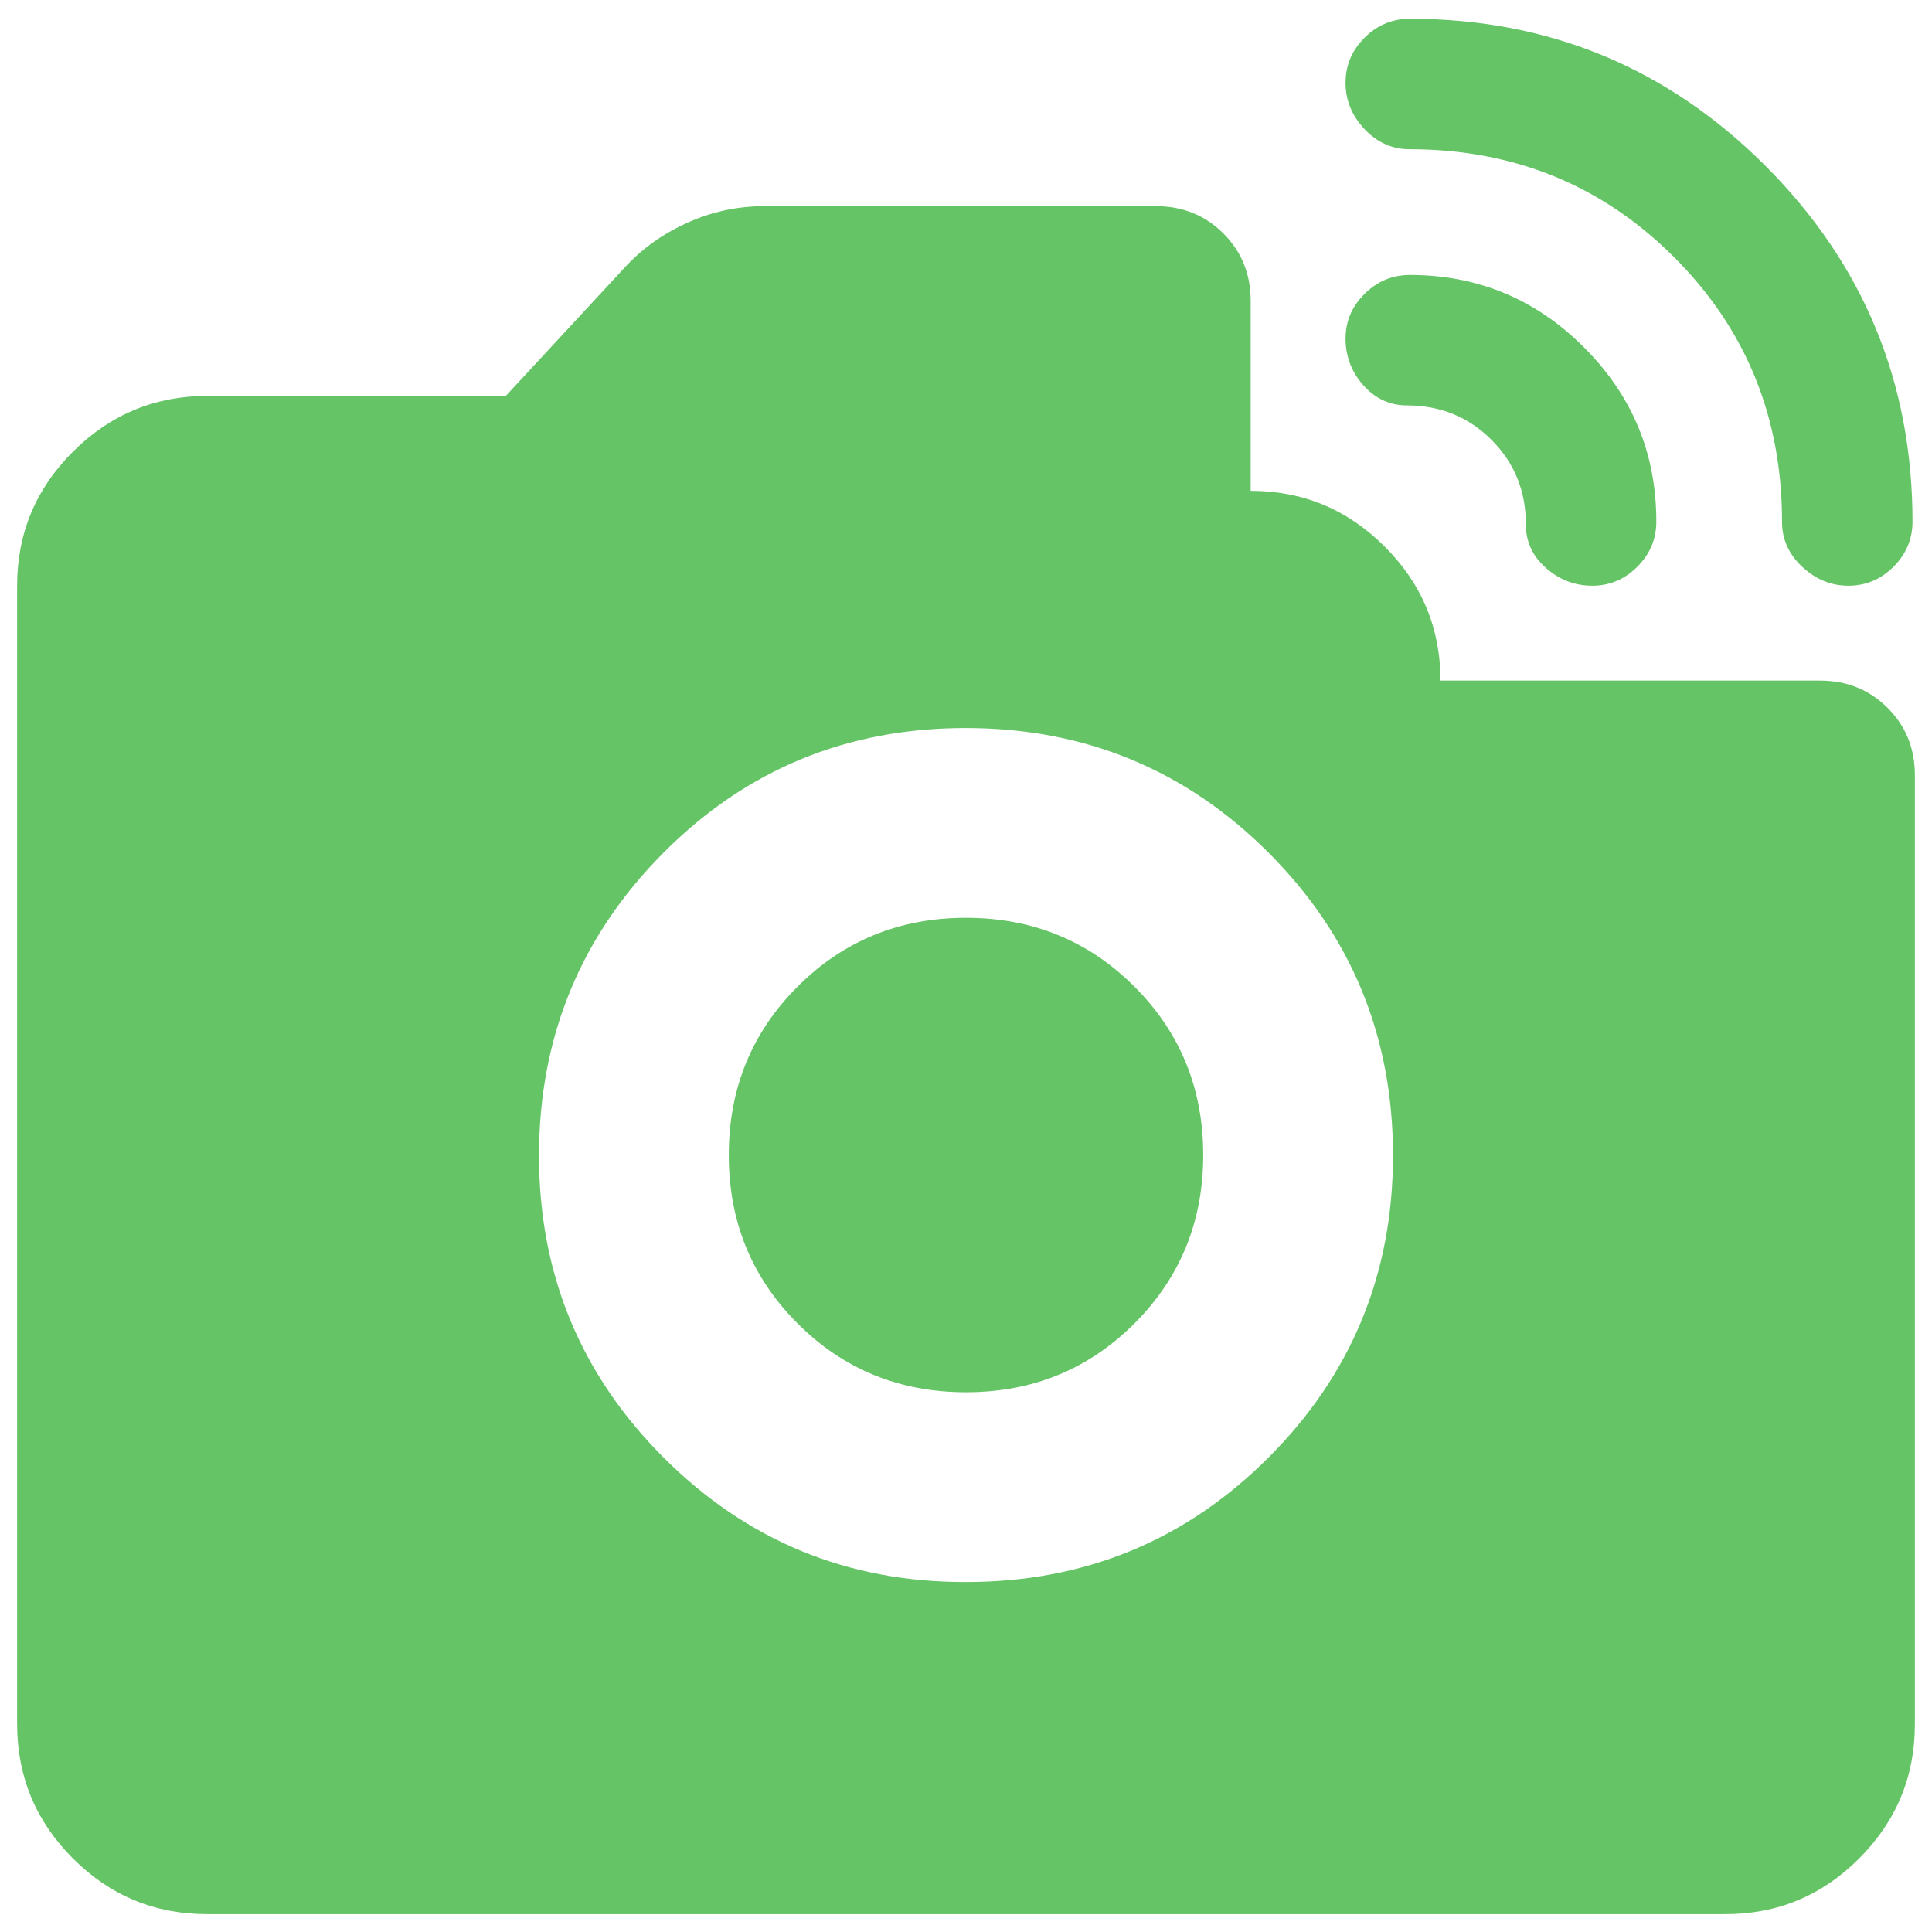
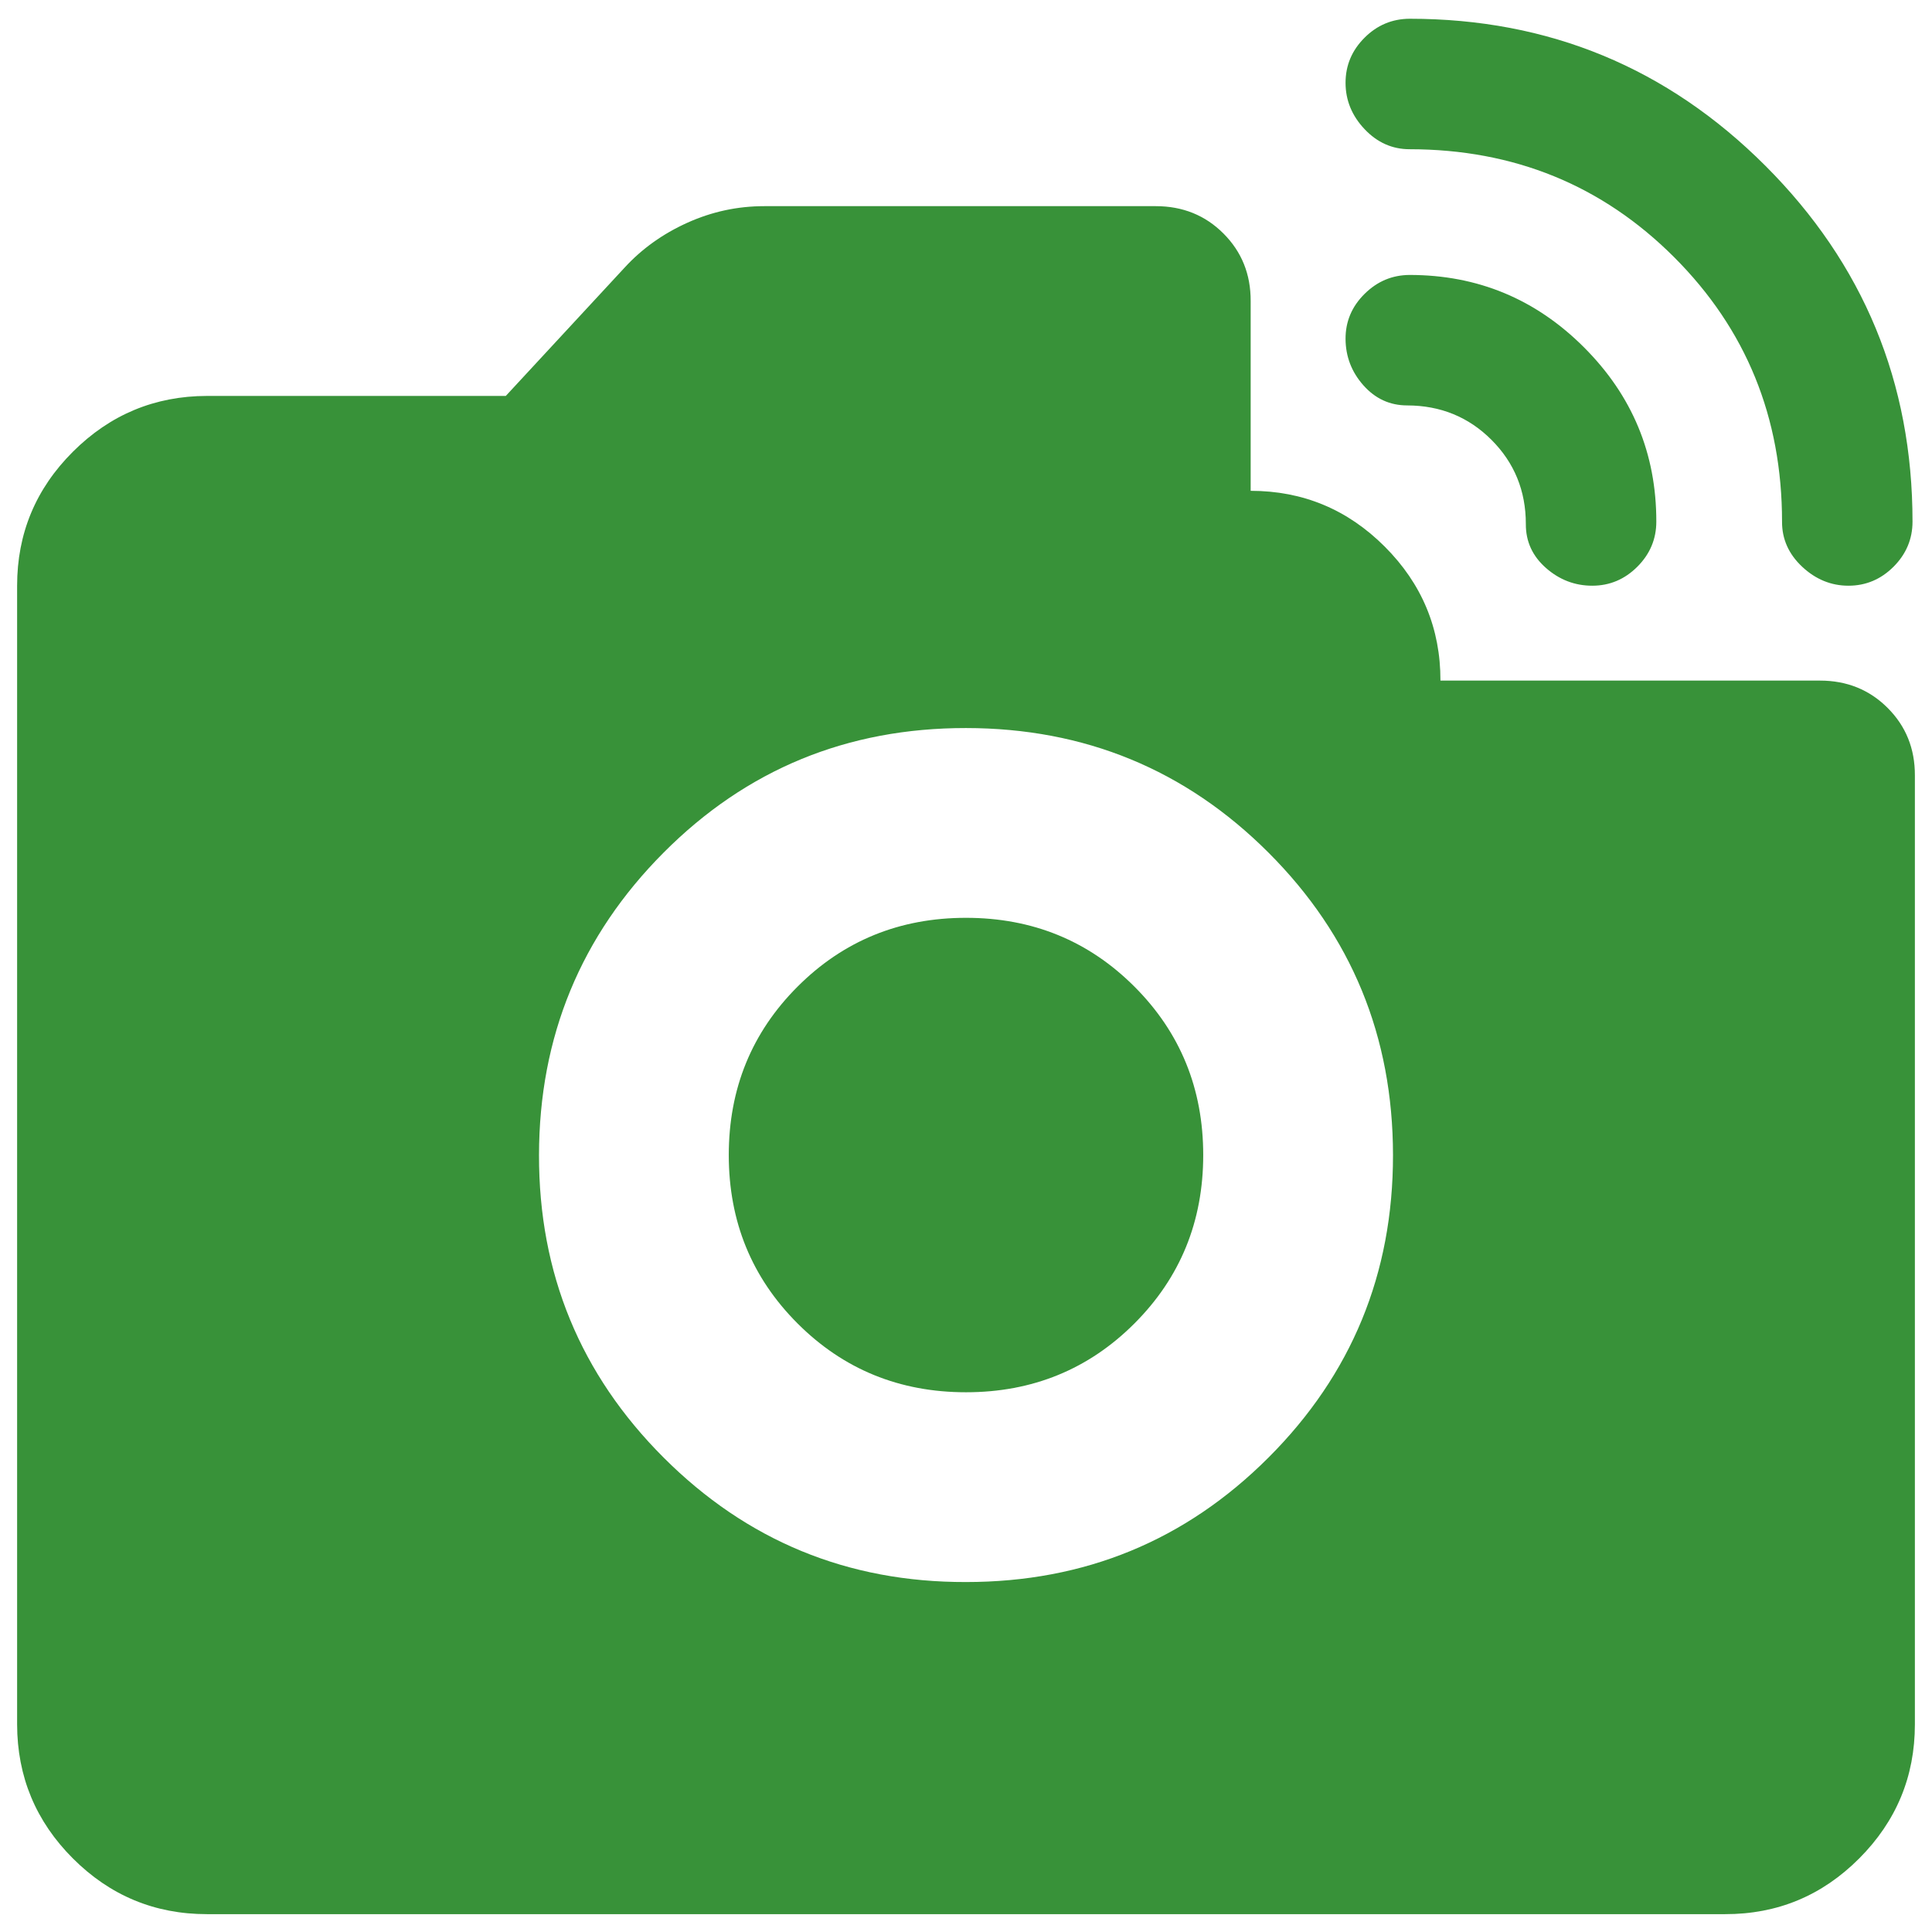
<svg xmlns="http://www.w3.org/2000/svg" width="100%" height="100%" viewBox="0 0 24 24" version="1.1" xml:space="preserve" style="fill-rule:evenodd;clip-rule:evenodd;stroke-linejoin:round;stroke-miterlimit:2;">
  <g transform="matrix(1.17874,0,0,1.17874,-2.14488,-0.97528)">
    <g>
      <g>
-         <path d="M21.3,7C21.117,7 20.954,6.933 20.812,6.8C20.67,6.667 20.599,6.508 20.6,6.325C20.6,5.225 20.221,4.296 19.463,3.538C18.705,2.78 17.776,2.401 16.675,2.4C16.492,2.4 16.333,2.329 16.2,2.188C16.067,2.047 16,1.884 16,1.7C16,1.516 16.067,1.358 16.2,1.225C16.333,1.092 16.492,1.026 16.675,1.025C18.142,1.025 19.392,1.542 20.425,2.575C21.458,3.608 21.975,4.858 21.975,6.325C21.975,6.508 21.908,6.667 21.775,6.8C21.642,6.933 21.483,7 21.3,7M18.6,7C18.417,7 18.254,6.938 18.112,6.813C17.97,6.688 17.899,6.534 17.9,6.35C17.9,6 17.779,5.704 17.538,5.463C17.297,5.222 17.001,5.101 16.65,5.1C16.467,5.1 16.313,5.029 16.188,4.888C16.063,4.747 16.001,4.584 16,4.4C15.999,4.216 16.066,4.058 16.2,3.925C16.334,3.792 16.492,3.726 16.675,3.725C17.392,3.725 18.004,3.979 18.513,4.488C19.022,4.997 19.276,5.609 19.275,6.325C19.275,6.508 19.208,6.667 19.075,6.8C18.942,6.933 18.783,7 18.6,7M12,17.5C13.25,17.5 14.313,17.063 15.188,16.188C16.063,15.313 16.501,14.251 16.5,13C16.499,11.749 16.062,10.687 15.188,9.813C14.314,8.939 13.251,8.501 12,8.5C10.749,8.499 9.686,8.936 8.813,9.813C7.94,10.69 7.502,11.752 7.5,13C7.498,14.248 7.936,15.311 8.813,16.188C9.69,17.065 10.753,17.503 12,17.5M12,15.5C11.3,15.5 10.708,15.258 10.225,14.775C9.742,14.292 9.5,13.7 9.5,13C9.5,12.3 9.742,11.708 10.225,11.225C10.708,10.742 11.3,10.5 12,10.5C12.7,10.5 13.292,10.742 13.775,11.225C14.258,11.708 14.5,12.3 14.5,13C14.5,13.7 14.258,14.292 13.775,14.775C13.292,15.258 12.7,15.5 12,15.5M4,21C3.45,21 2.979,20.804 2.588,20.413C2.197,20.022 2.001,19.551 2,19L2,7C2,6.45 2.196,5.979 2.588,5.588C2.98,5.197 3.451,5.001 4,5L7.15,5L8.4,3.65C8.583,3.45 8.804,3.292 9.063,3.175C9.322,3.058 9.592,3 9.875,3L14,3C14.283,3 14.521,3.096 14.713,3.288C14.905,3.48 15.001,3.717 15,4L15,6C15.55,6 16.021,6.196 16.413,6.588C16.805,6.98 17.001,7.451 17,8L21,8C21.283,8 21.521,8.096 21.713,8.288C21.905,8.48 22.001,8.717 22,9L22,19C22,19.55 21.804,20.021 21.413,20.413C21.022,20.805 20.551,21.001 20,21L4,21Z" style="fill:rgb(101,196,102);fill-rule:nonzero;" />
+         <path d="M21.3,7C21.117,7 20.954,6.933 20.812,6.8C20.67,6.667 20.599,6.508 20.6,6.325C20.6,5.225 20.221,4.296 19.463,3.538C18.705,2.78 17.776,2.401 16.675,2.4C16.492,2.4 16.333,2.329 16.2,2.188C16.067,2.047 16,1.884 16,1.7C16,1.516 16.067,1.358 16.2,1.225C16.333,1.092 16.492,1.026 16.675,1.025C18.142,1.025 19.392,1.542 20.425,2.575C21.458,3.608 21.975,4.858 21.975,6.325C21.975,6.508 21.908,6.667 21.775,6.8C21.642,6.933 21.483,7 21.3,7M18.6,7C18.417,7 18.254,6.938 18.112,6.813C17.97,6.688 17.899,6.534 17.9,6.35C17.9,6 17.779,5.704 17.538,5.463C17.297,5.222 17.001,5.101 16.65,5.1C16.467,5.1 16.313,5.029 16.188,4.888C16.063,4.747 16.001,4.584 16,4.4C15.999,4.216 16.066,4.058 16.2,3.925C16.334,3.792 16.492,3.726 16.675,3.725C17.392,3.725 18.004,3.979 18.513,4.488C19.022,4.997 19.276,5.609 19.275,6.325C19.275,6.508 19.208,6.667 19.075,6.8C18.942,6.933 18.783,7 18.6,7M12,17.5C13.25,17.5 14.313,17.063 15.188,16.188C16.063,15.313 16.501,14.251 16.5,13C16.499,11.749 16.062,10.687 15.188,9.813C14.314,8.939 13.251,8.501 12,8.5C10.749,8.499 9.686,8.936 8.813,9.813C7.94,10.69 7.502,11.752 7.5,13C7.498,14.248 7.936,15.311 8.813,16.188C9.69,17.065 10.753,17.503 12,17.5M12,15.5C11.3,15.5 10.708,15.258 10.225,14.775C9.742,14.292 9.5,13.7 9.5,13C9.5,12.3 9.742,11.708 10.225,11.225C10.708,10.742 11.3,10.5 12,10.5C12.7,10.5 13.292,10.742 13.775,11.225C14.258,11.708 14.5,12.3 14.5,13C14.5,13.7 14.258,14.292 13.775,14.775C13.292,15.258 12.7,15.5 12,15.5M4,21C3.45,21 2.979,20.804 2.588,20.413C2.197,20.022 2.001,19.551 2,19L2,7C2,6.45 2.196,5.979 2.588,5.588C2.98,5.197 3.451,5.001 4,5L7.15,5L8.4,3.65C8.583,3.45 8.804,3.292 9.063,3.175C9.322,3.058 9.592,3 9.875,3L14,3C14.283,3 14.521,3.096 14.713,3.288C14.905,3.48 15.001,3.717 15,4L15,6C15.55,6 16.021,6.196 16.413,6.588C16.805,6.98 17.001,7.451 17,8L21,8C21.283,8 21.521,8.096 21.713,8.288C21.905,8.48 22.001,8.717 22,9L22,19C22,19.55 21.804,20.021 21.413,20.413C21.022,20.805 20.551,21.001 20,21L4,21Z" style="fill:rgb(56,146,57);fill-rule:nonzero;" />
      </g>
    </g>
  </g>
</svg>
